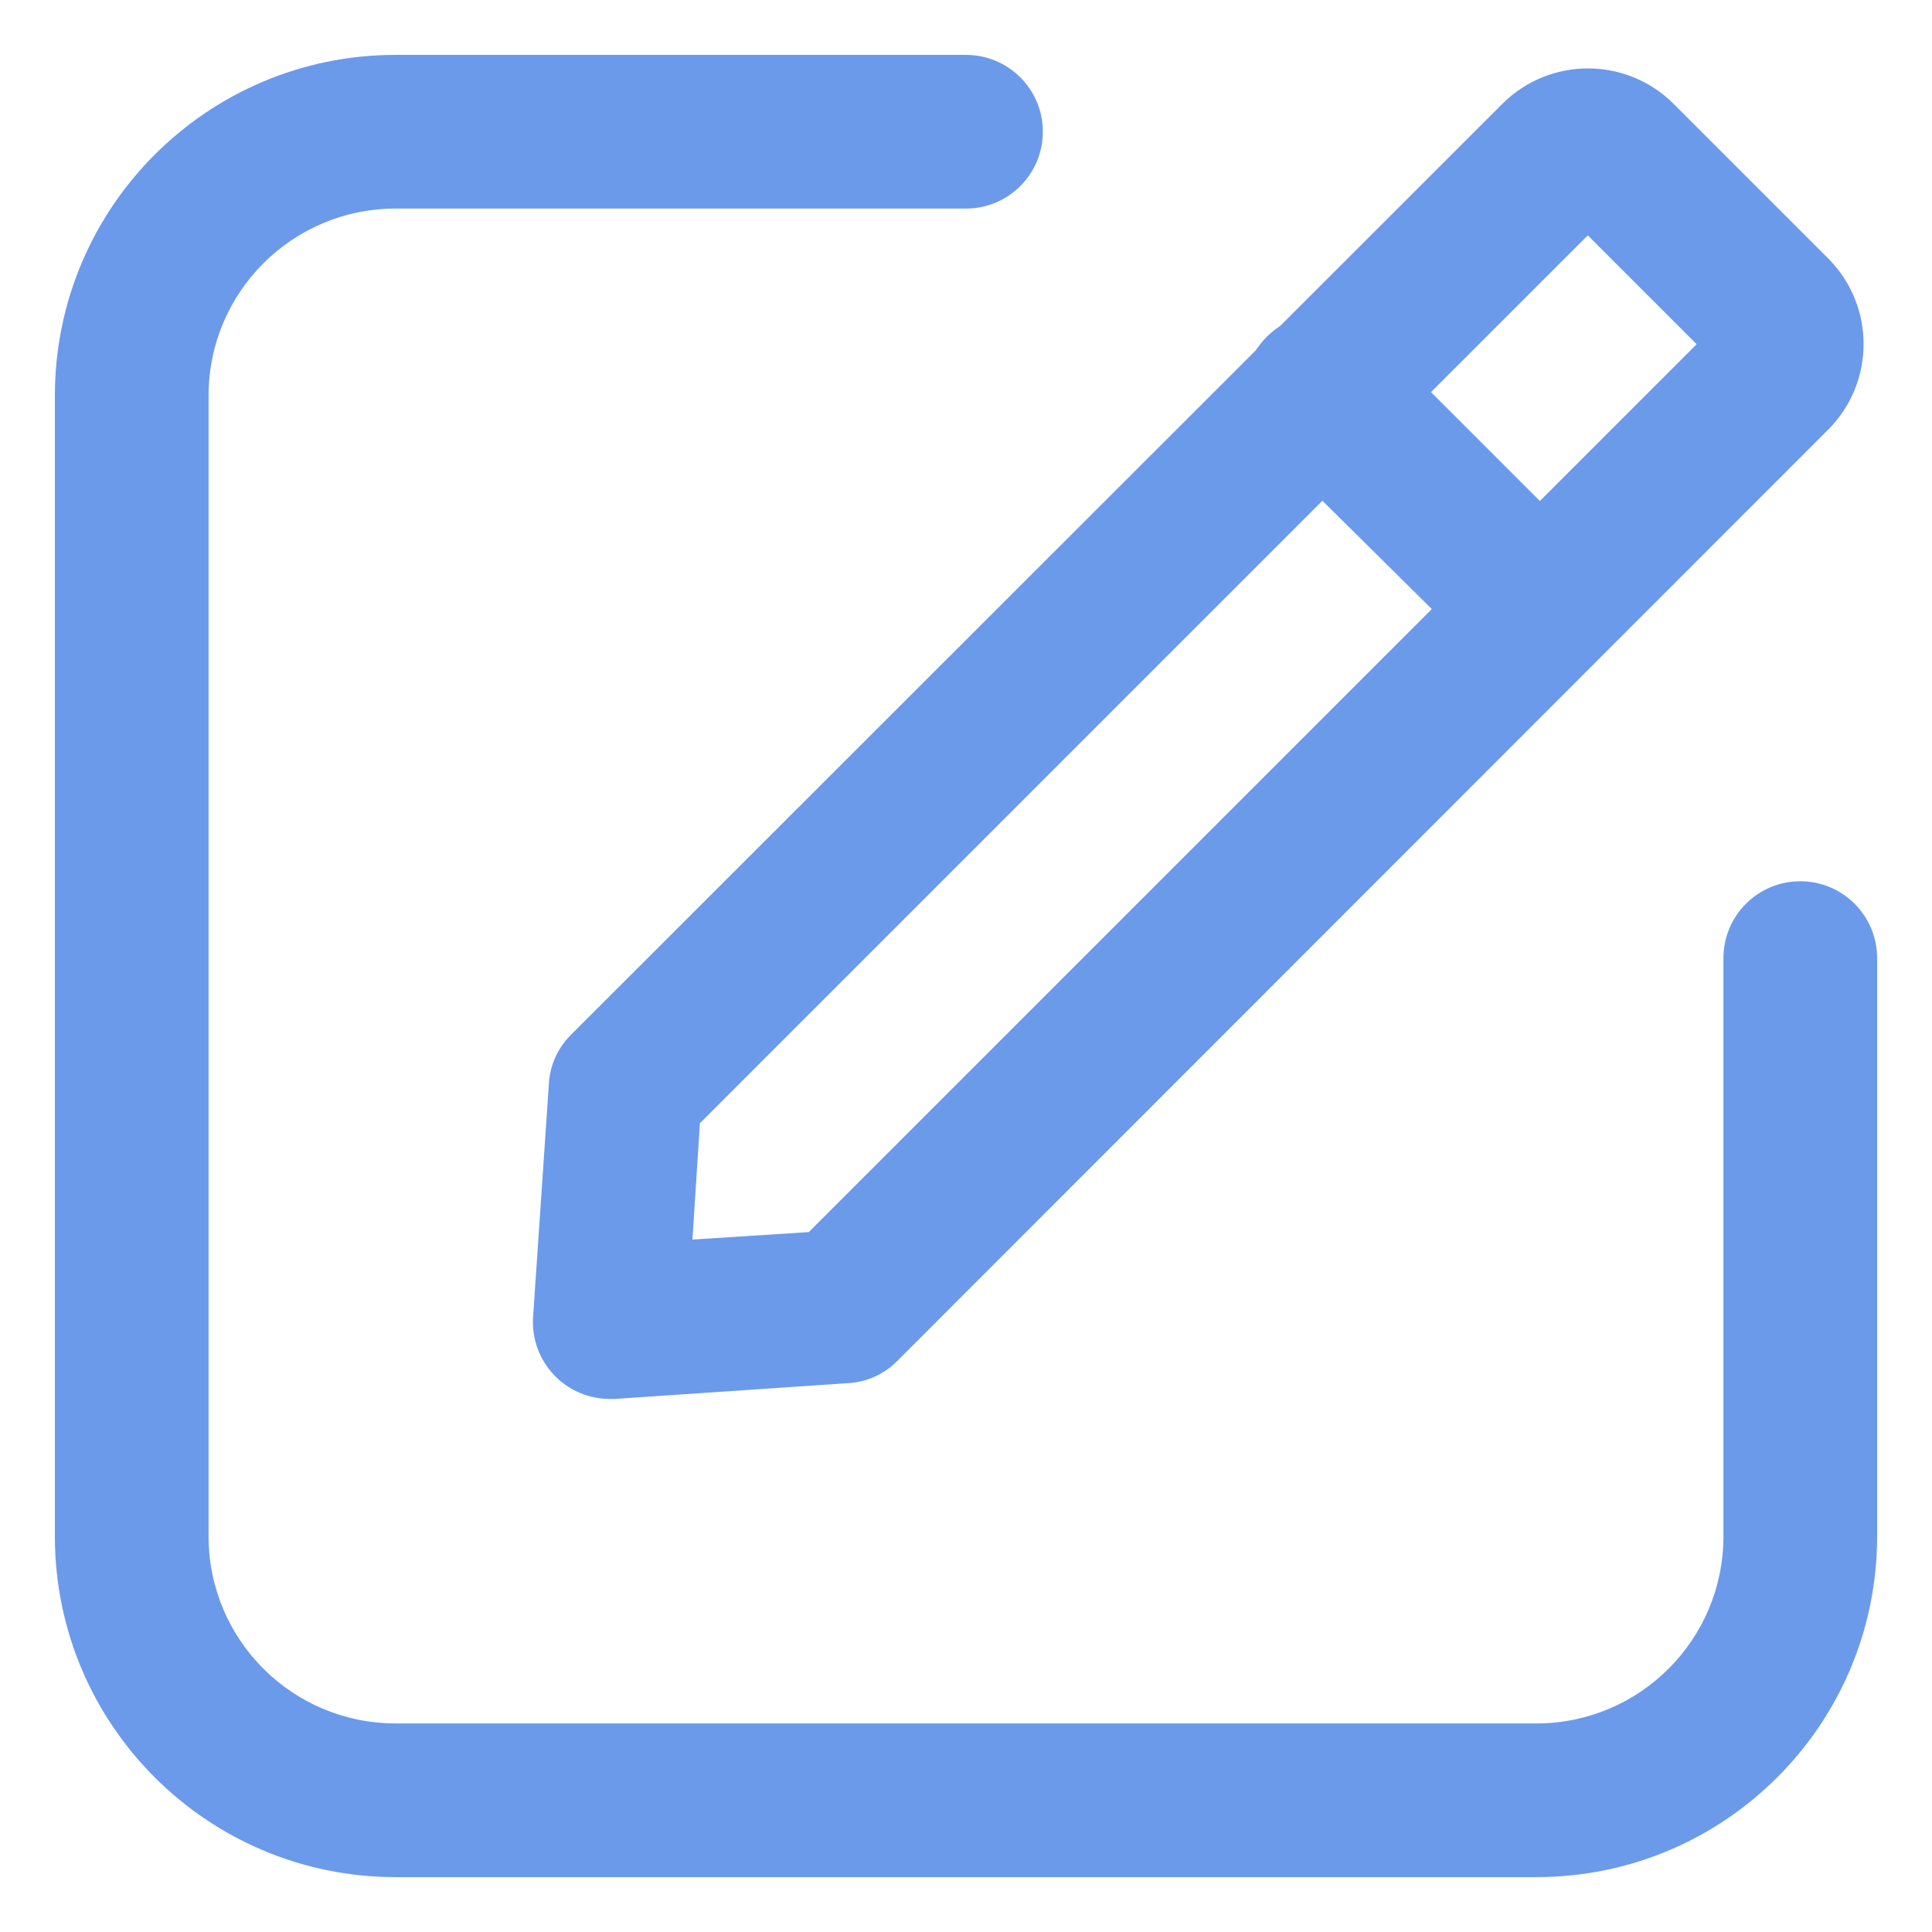
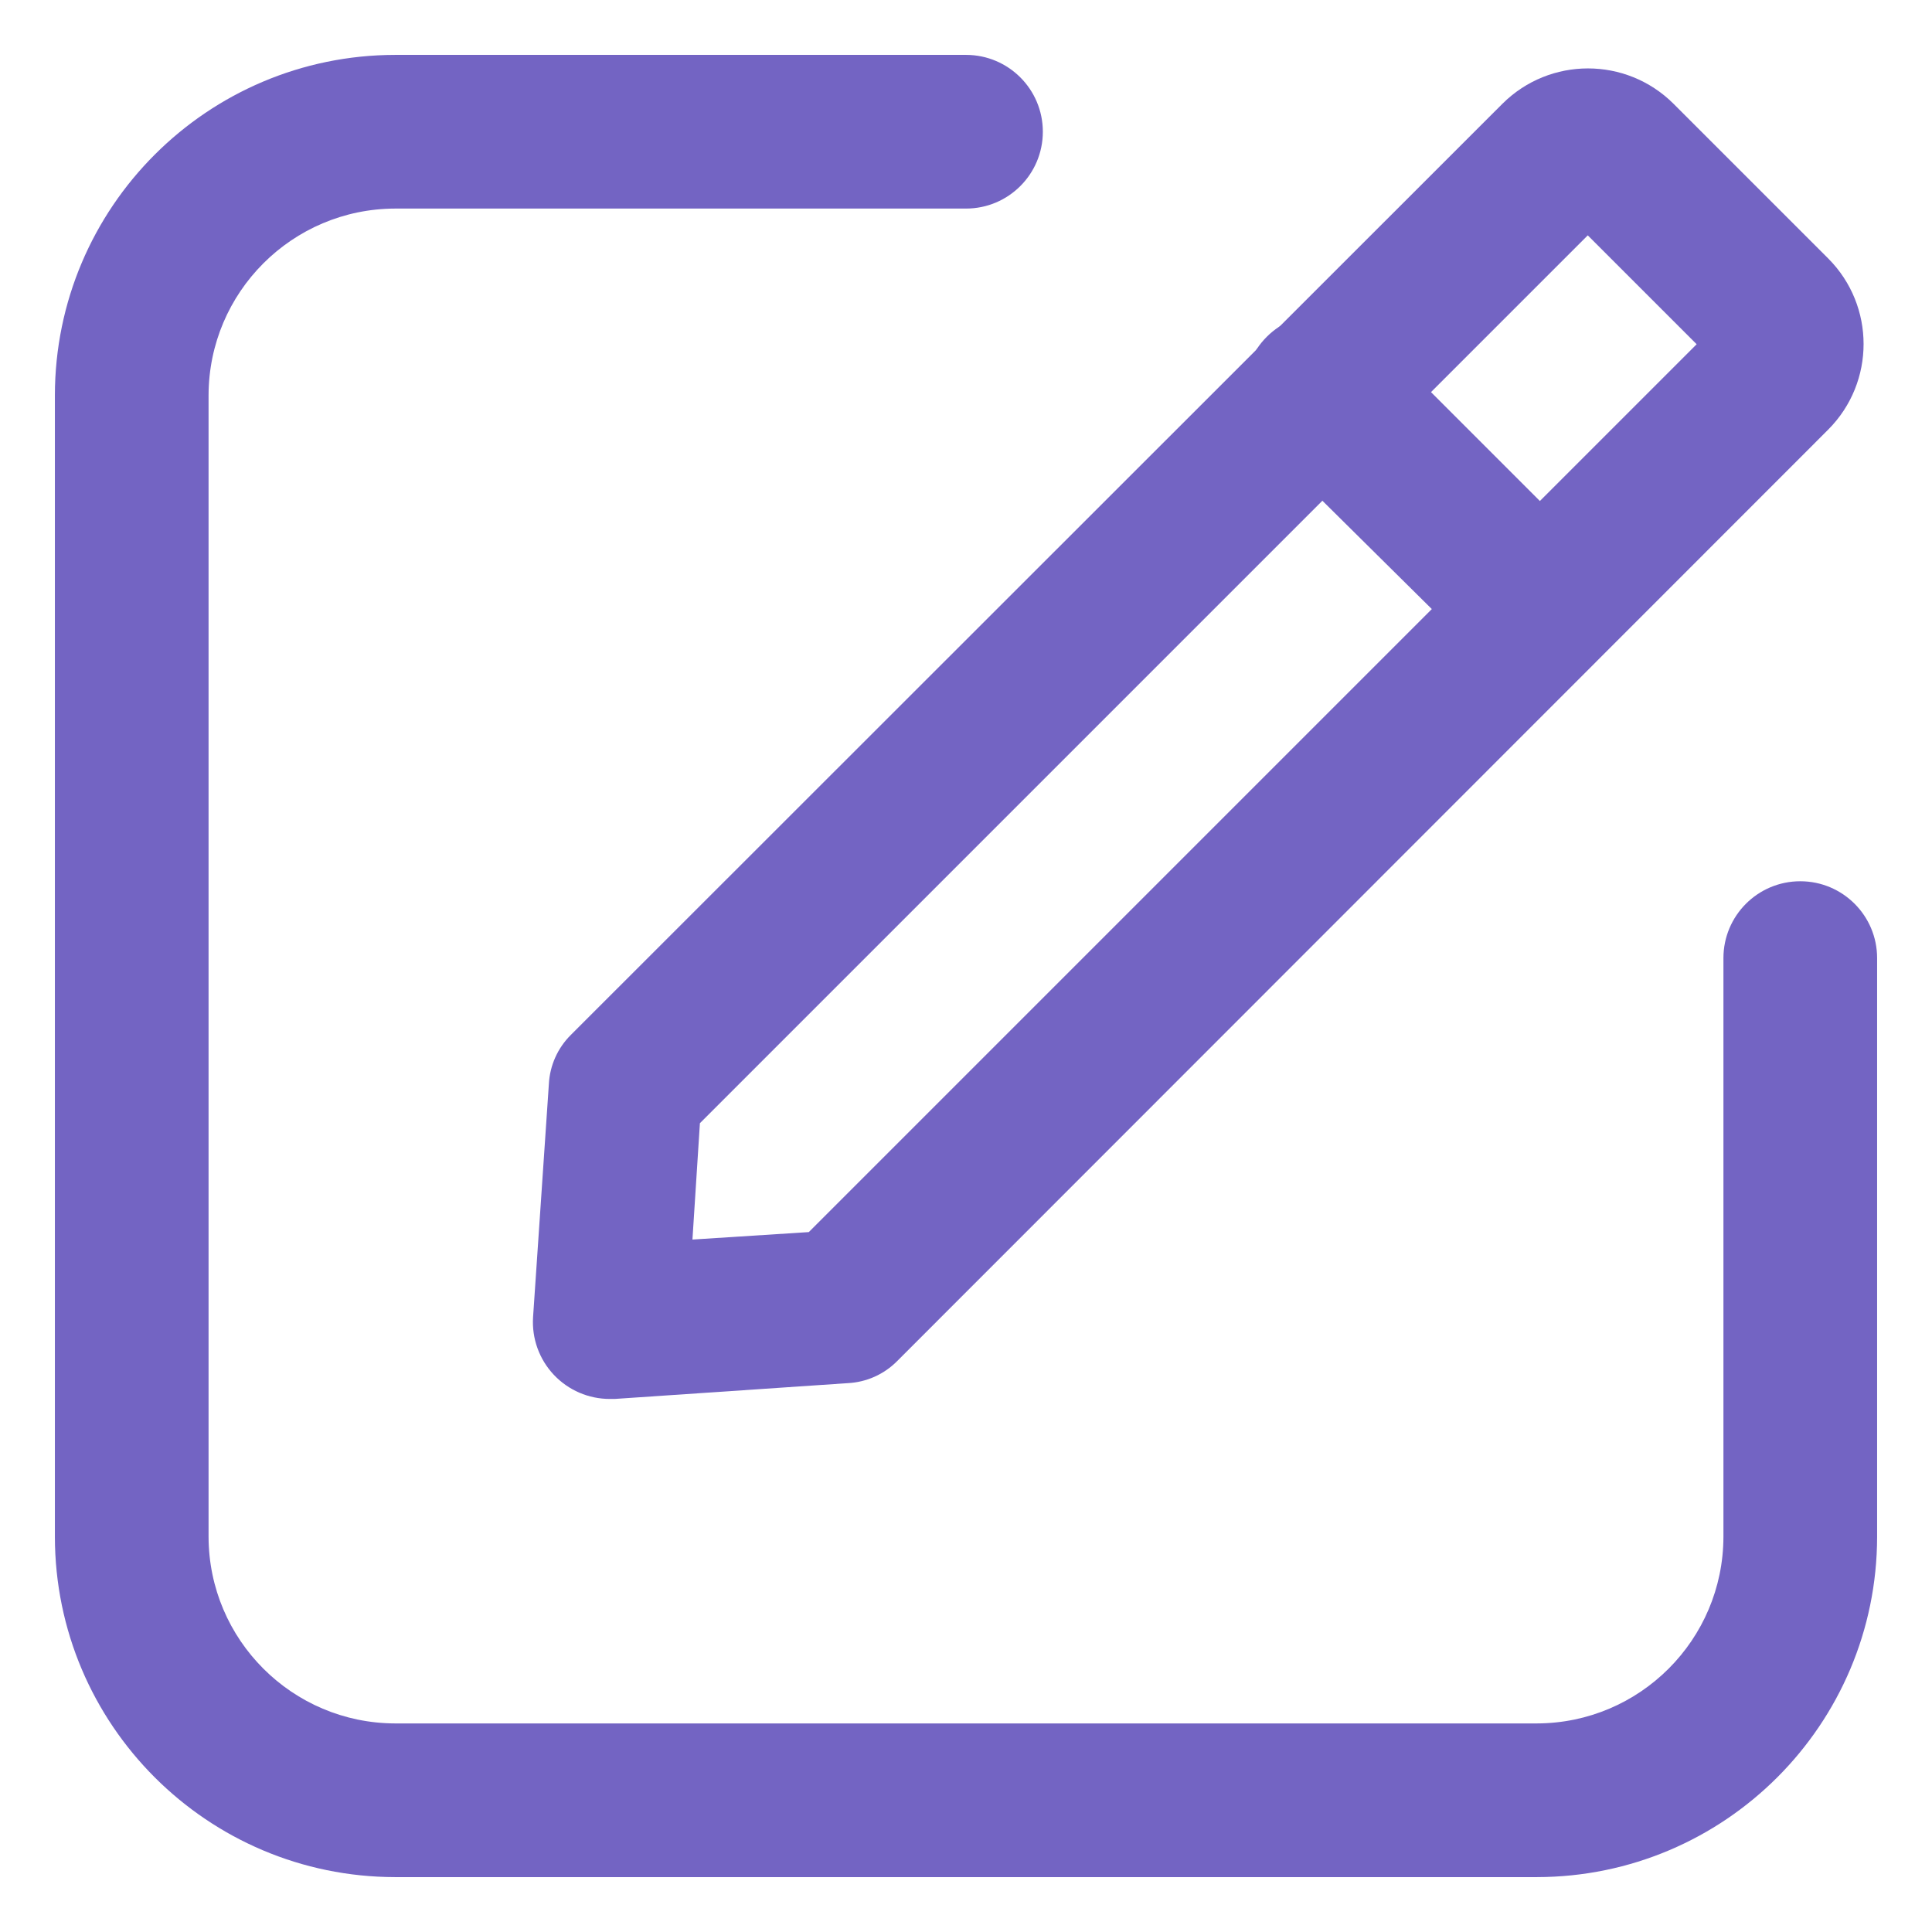
<svg xmlns="http://www.w3.org/2000/svg" id="Layer_1" data-name="Layer 1" viewBox="0 0 44 44">
  <defs>
-     <style>.cls-1{fill:#6b9aeb;}</style>
+     <style>.cls-1{fill:#7364c3;}</style>
  </defs>
  <path class="cls-1" d="M35,42.75H9A7.76,7.76,0,0,1,1.25,35V9A7.76,7.76,0,0,1,9,1.25H22a1.75,1.75,0,0,1,0,3.5H9A4.26,4.26,0,0,0,4.75,9V35A4.26,4.26,0,0,0,9,39.25H35A4.26,4.26,0,0,0,39.25,35V21.82a1.75,1.75,0,0,1,3.5,0V35A7.76,7.76,0,0,1,35,42.75Z" />
  <path class="cls-1" d="M13.89,31.86A1.75,1.75,0,0,1,12.14,30l.36-5.31a1.7,1.7,0,0,1,.5-1.12L34.22,2.36a2.76,2.76,0,0,1,3.89,0l3.53,3.53a2.76,2.76,0,0,1,0,3.89L20.43,31a1.7,1.7,0,0,1-1.12.5L14,31.86Zm5.3-2.1h0Zm-3.25-4.18-.17,2.65,2.65-.17L38.64,7.84,36.16,5.36Z" />
  <path class="cls-1" d="M35.09,15.61a1.75,1.75,0,0,1-1.24-.51l-5-4.95a1.75,1.75,0,0,1,2.48-2.48l4.95,4.95a1.75,1.75,0,0,1-1.24,3Z" />
</svg>
